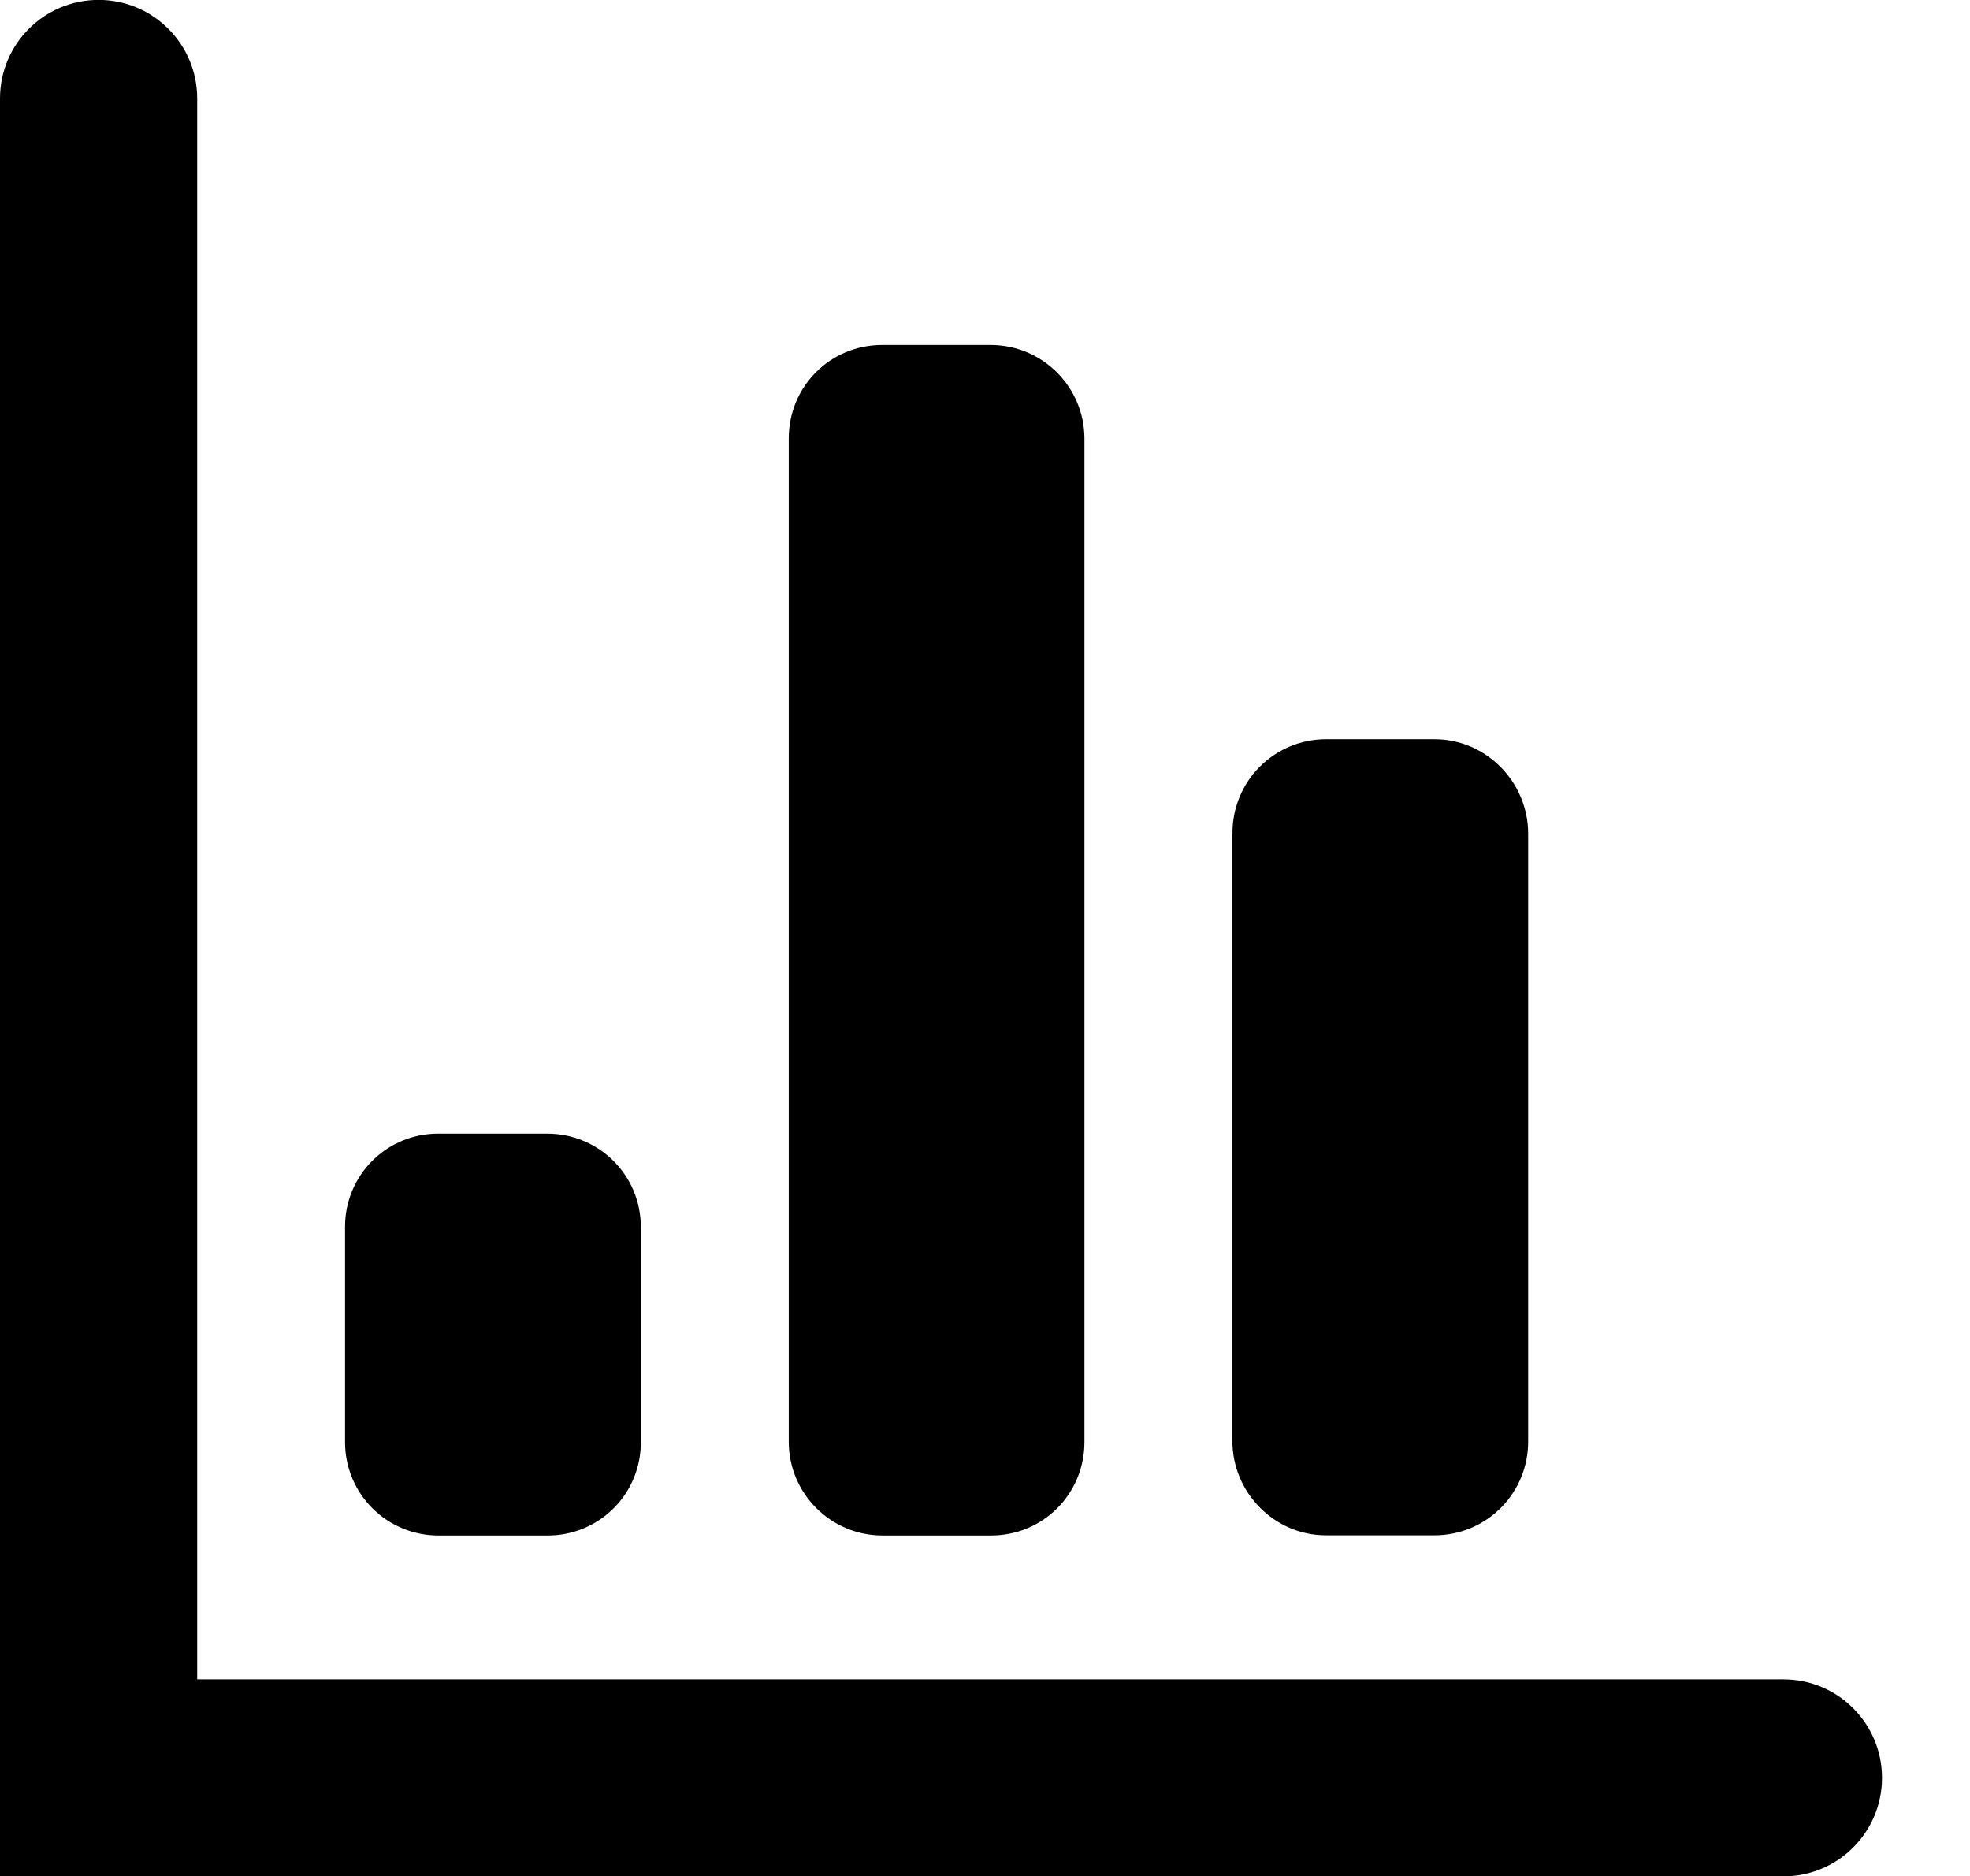
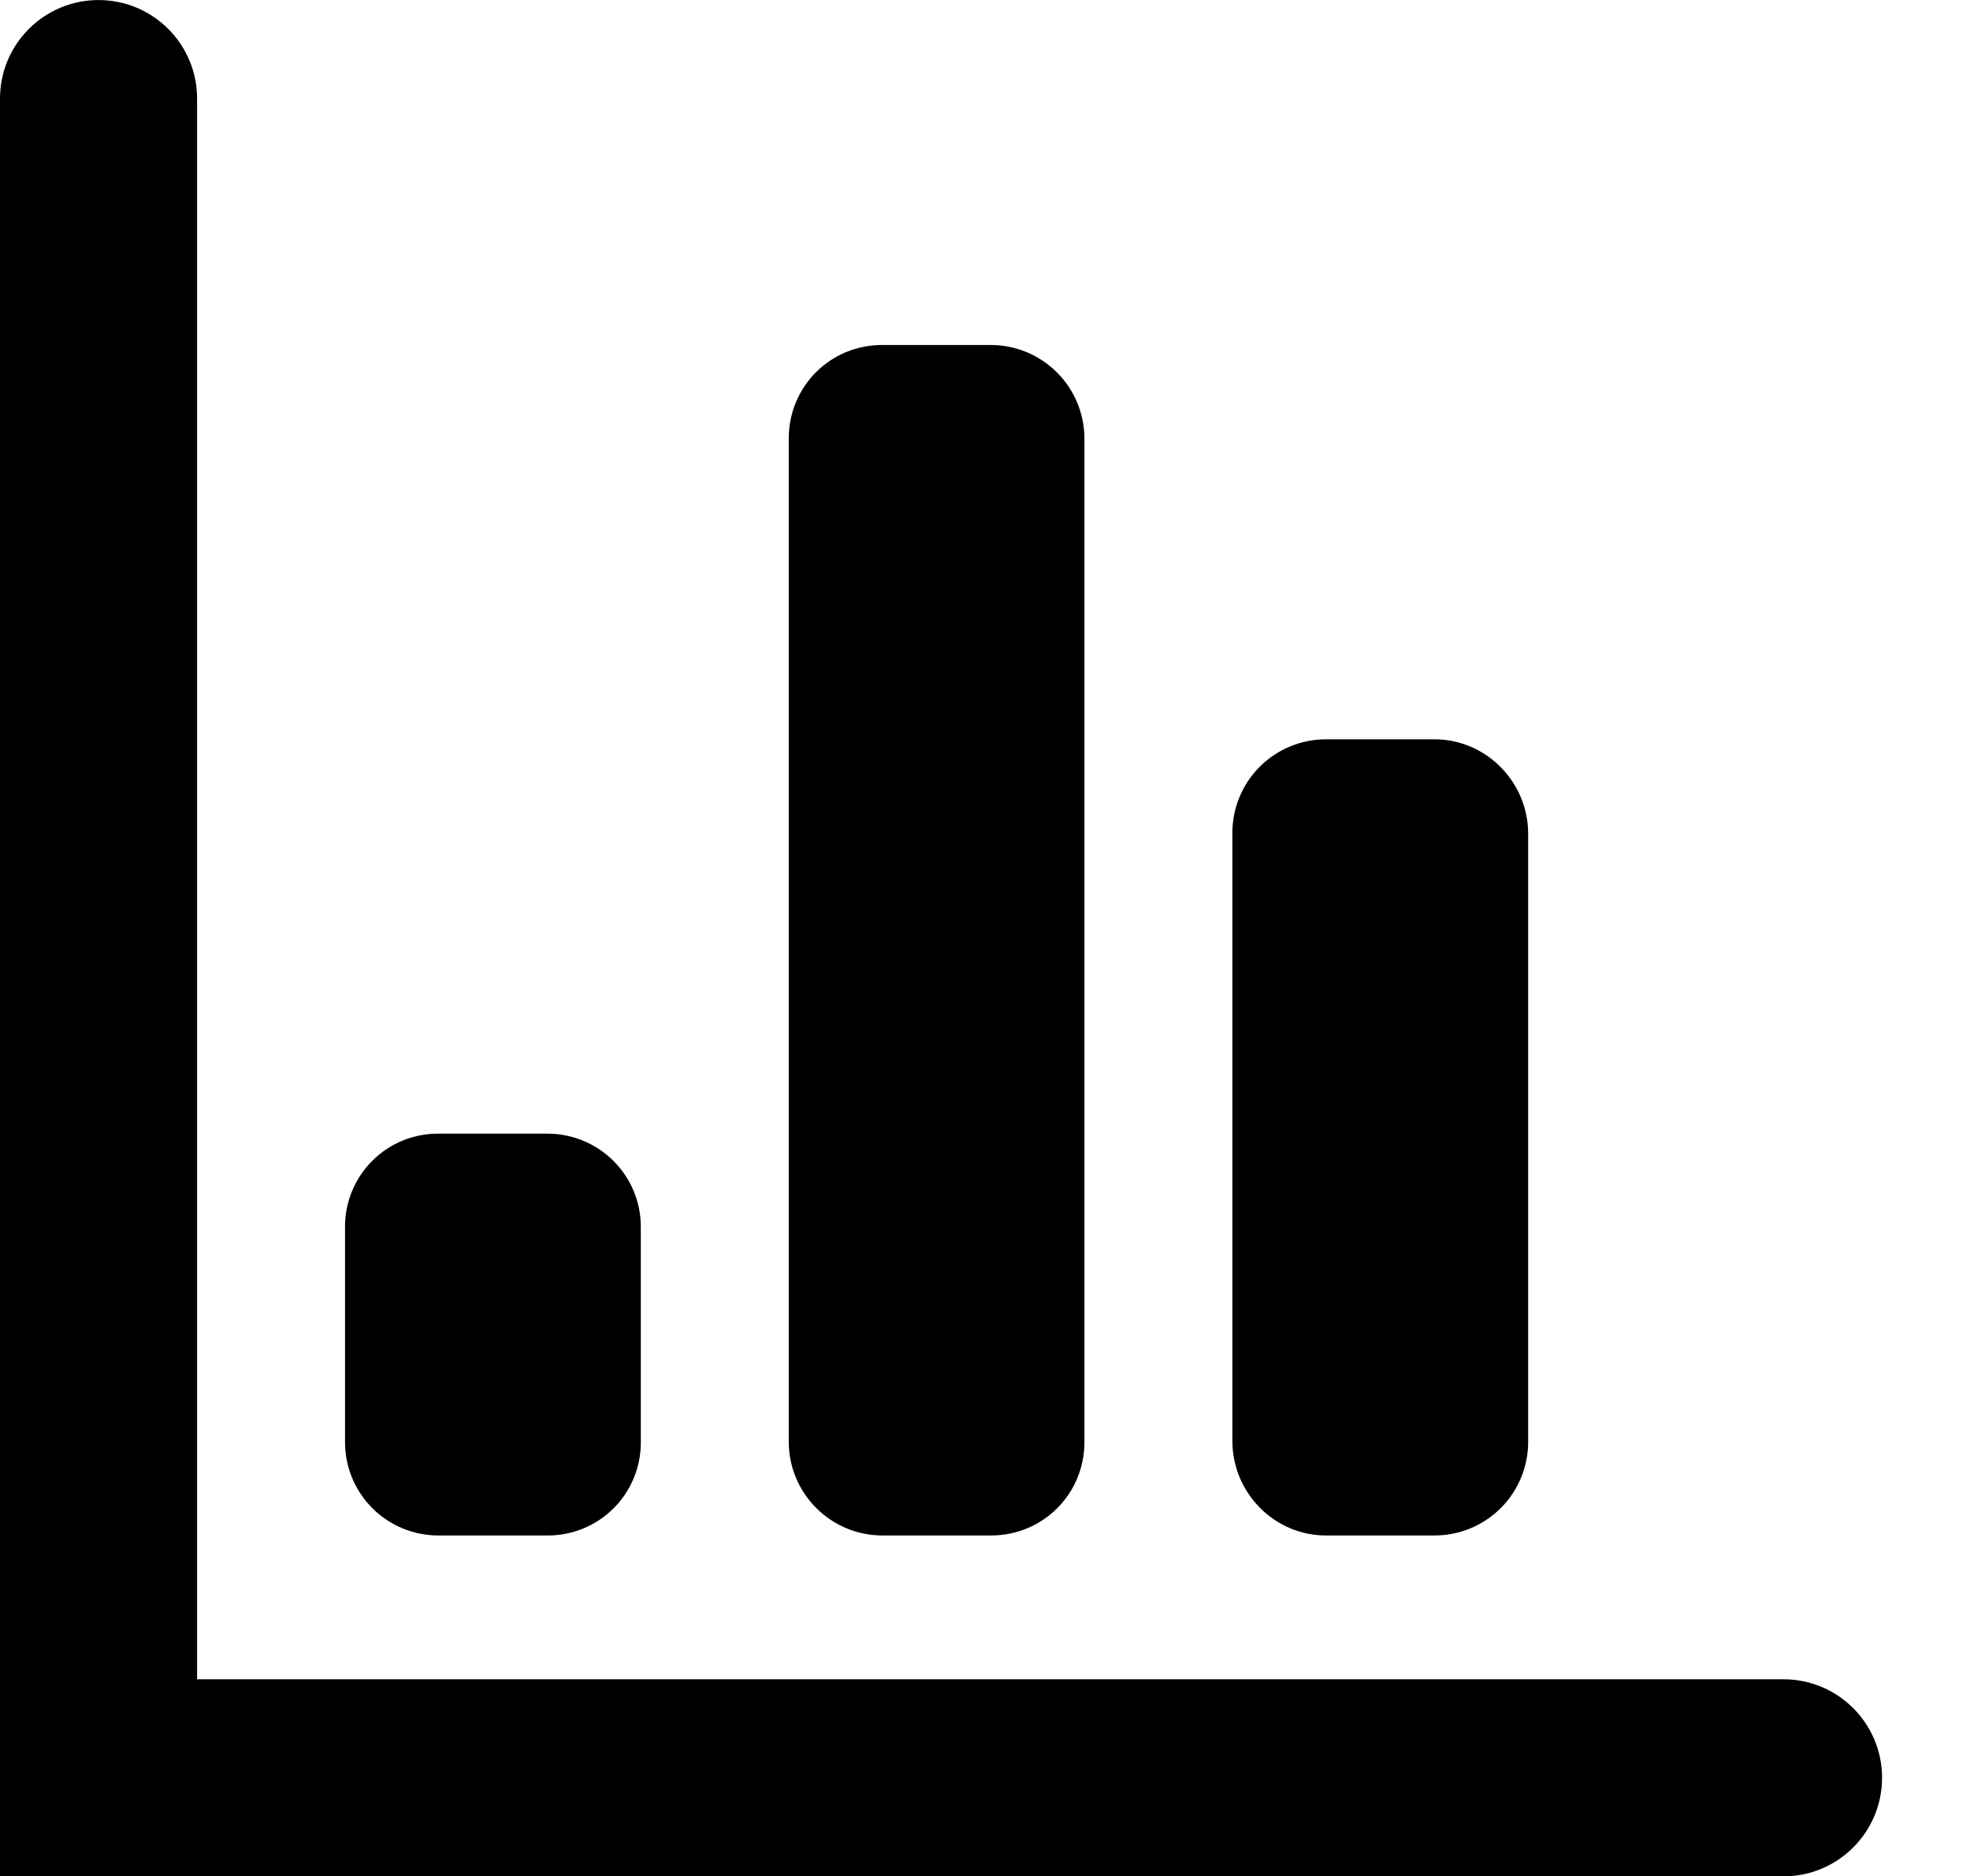
<svg xmlns="http://www.w3.org/2000/svg" viewBox="0 0 21 20">
-   <path d="M0 1.05v18.954h19.012a1.05 1.05 0 0 0 0-2.1H1.052l1.05 1.05V1.05A1.05 1.05 0 0 0 0 1.05zm3.678 12.03a.99.99 0 0 1 .998-.994h1.158c.55 0 .997.442.997.994v2.297a.99.99 0 0 1-.996.993H4.676a.994.994 0 0 1-.998-.993V13.08zm4.73-8.406c0-.55.438-.996.997-.996h1.158a1 1 0 0 1 .997.996v10.7c0 .55-.438.996-.997.996H9.405a1 1 0 0 1-.997-.996v-10.7zm4.73 4.215a.997.997 0 0 1 .996-1.008h1.158c.55 0 .998.456.998 1.007v6.473a.997.997 0 0 1-.998 1.007h-1.158c-.55 0-.997-.456-.997-1.007V8.89z" />
+   <path d="M0 1.05v18.954h19.012a1.05 1.05 0 1 0 0-2.101H1.051l1.05 1.05V1.052A1.05 1.05 0 1 0 0 1.05zm3.678 12.03a.99.99 0 0 1 .998-.994h1.158c.55 0 .997.442.997.994v2.297a.99.99 0 0 1-.997.993H4.676a.994.994 0 0 1-.998-.993V13.08zm4.73-8.406c0-.55.438-.996.997-.996h1.158a1 1 0 0 1 .997.996v10.7c0 .55-.438.996-.997.996H9.405a1 1 0 0 1-.997-.996v-10.7zm4.729 4.215a.997.997 0 0 1 .997-1.007h1.158c.551 0 .998.456.998 1.007v6.474a.997.997 0 0 1-.998 1.007h-1.158c-.55 0-.997-.456-.997-1.007V8.89z" />
</svg>
